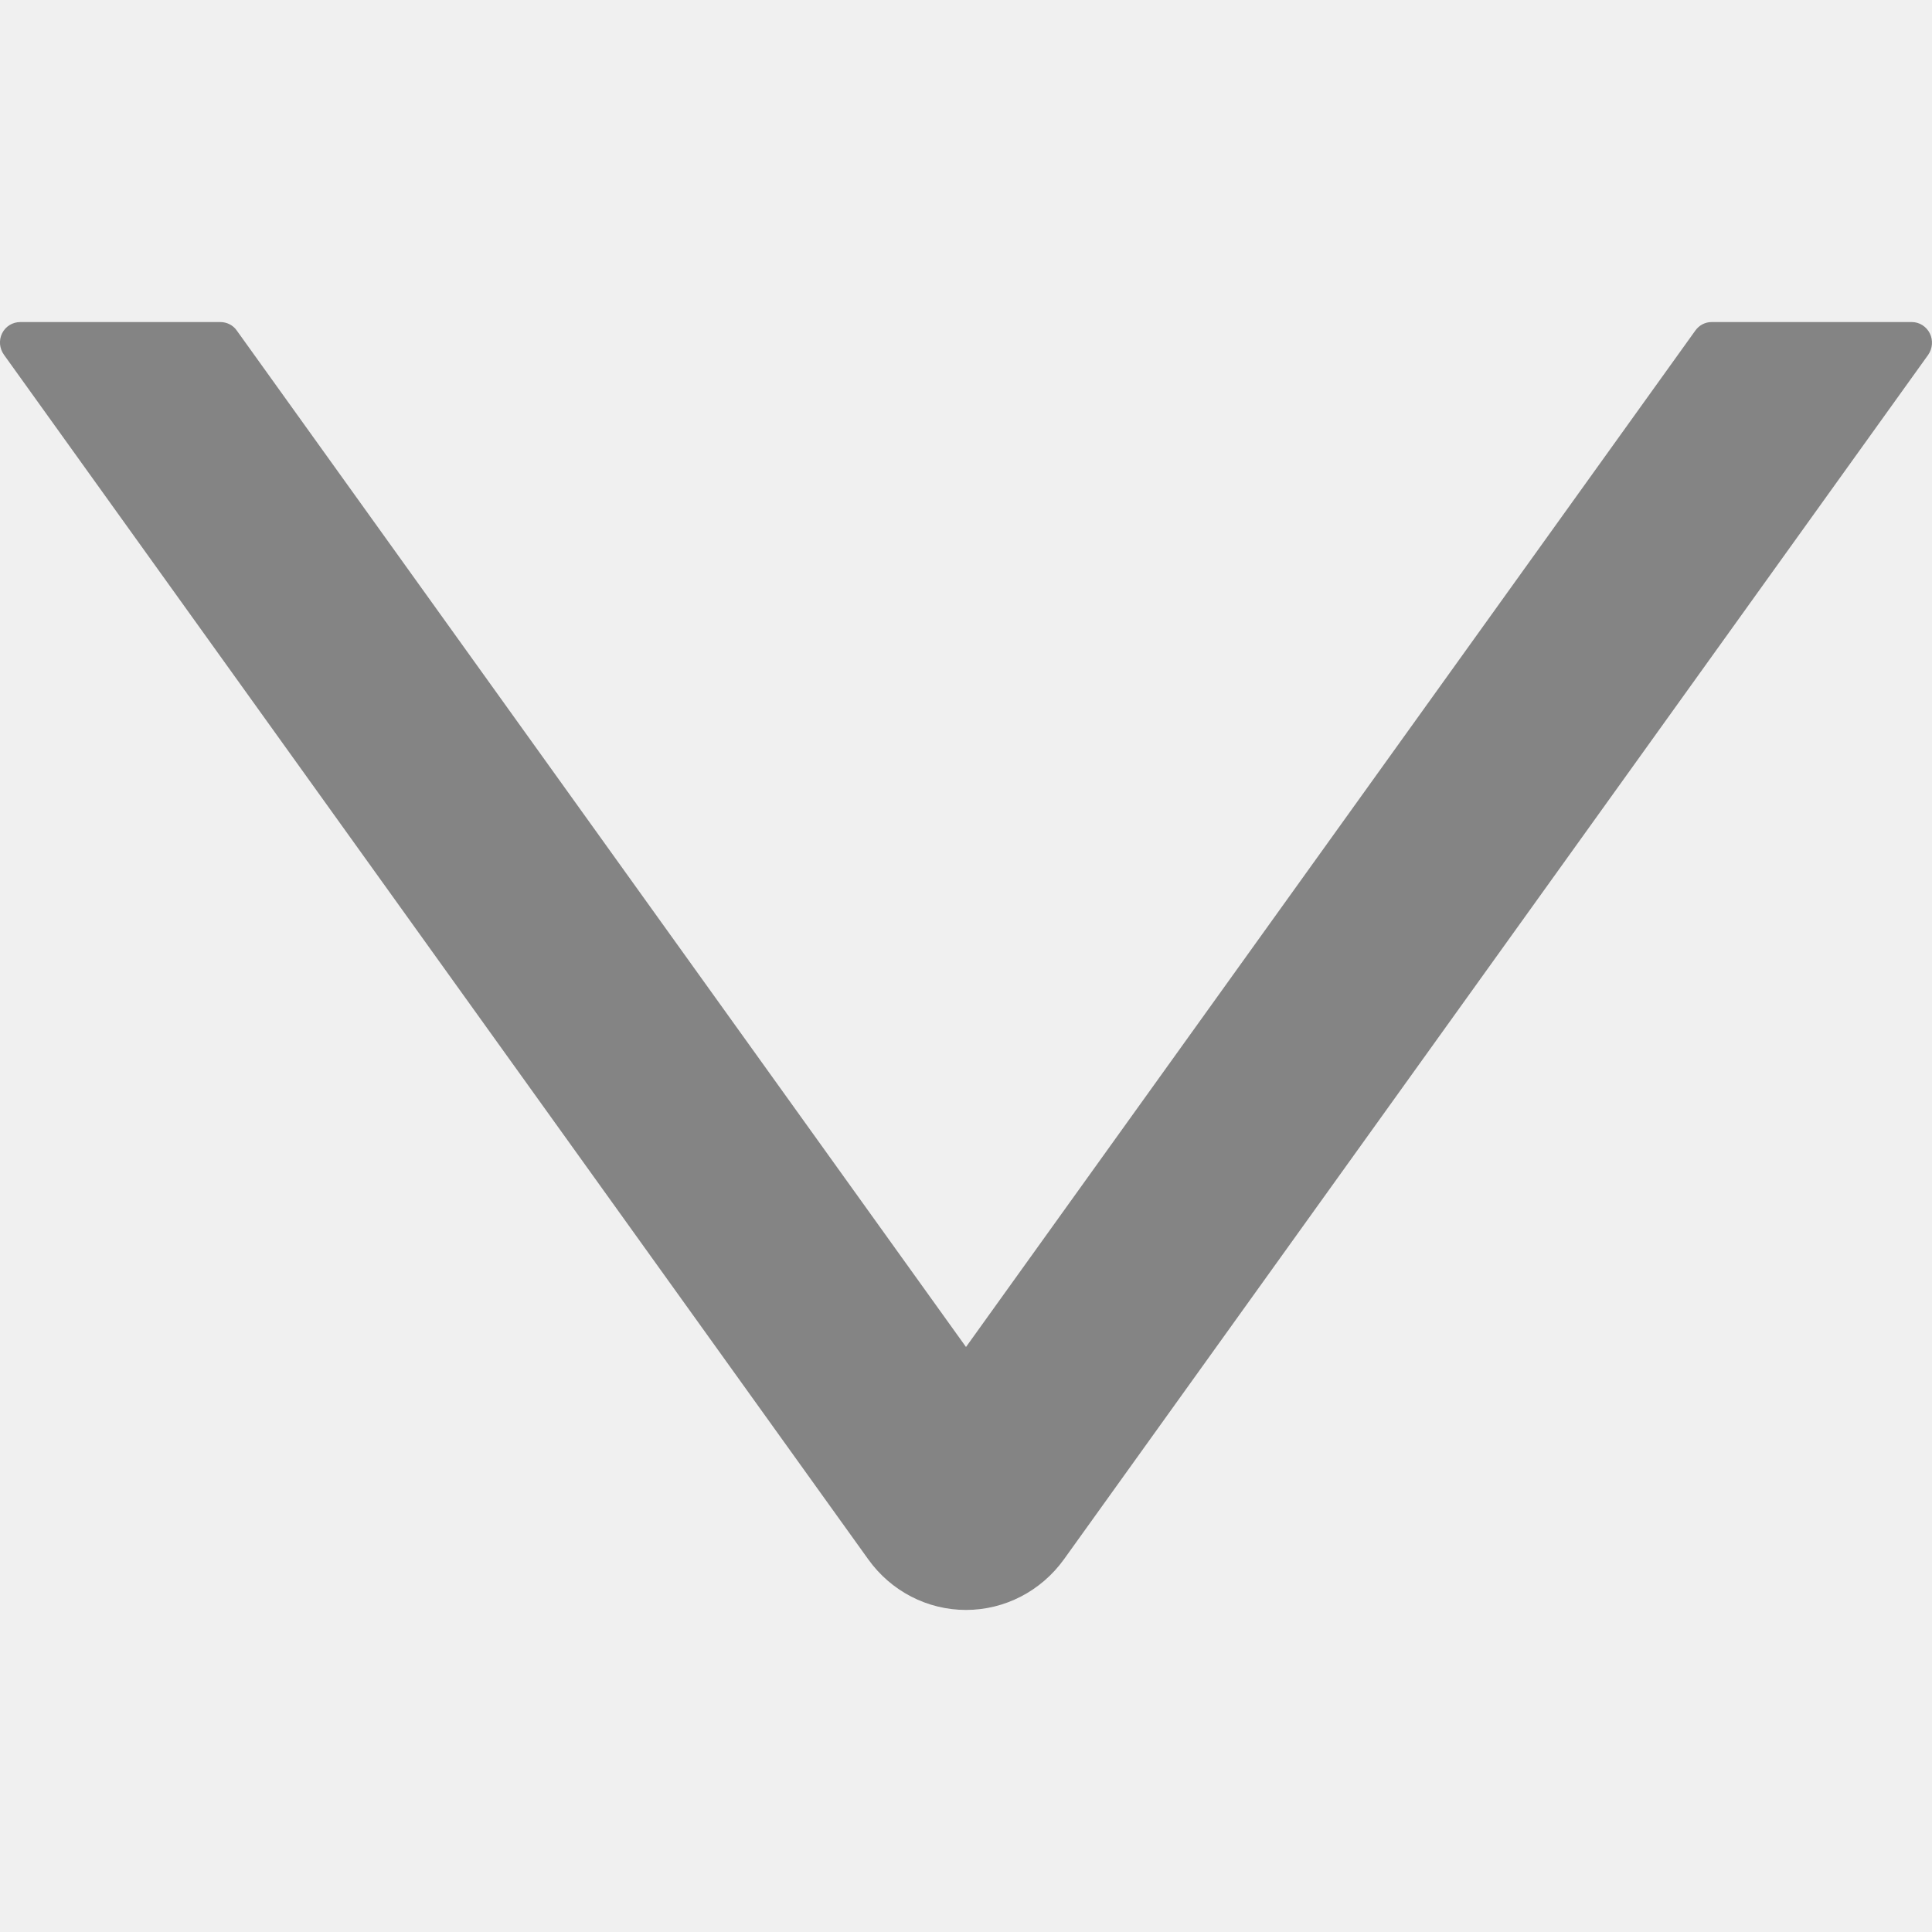
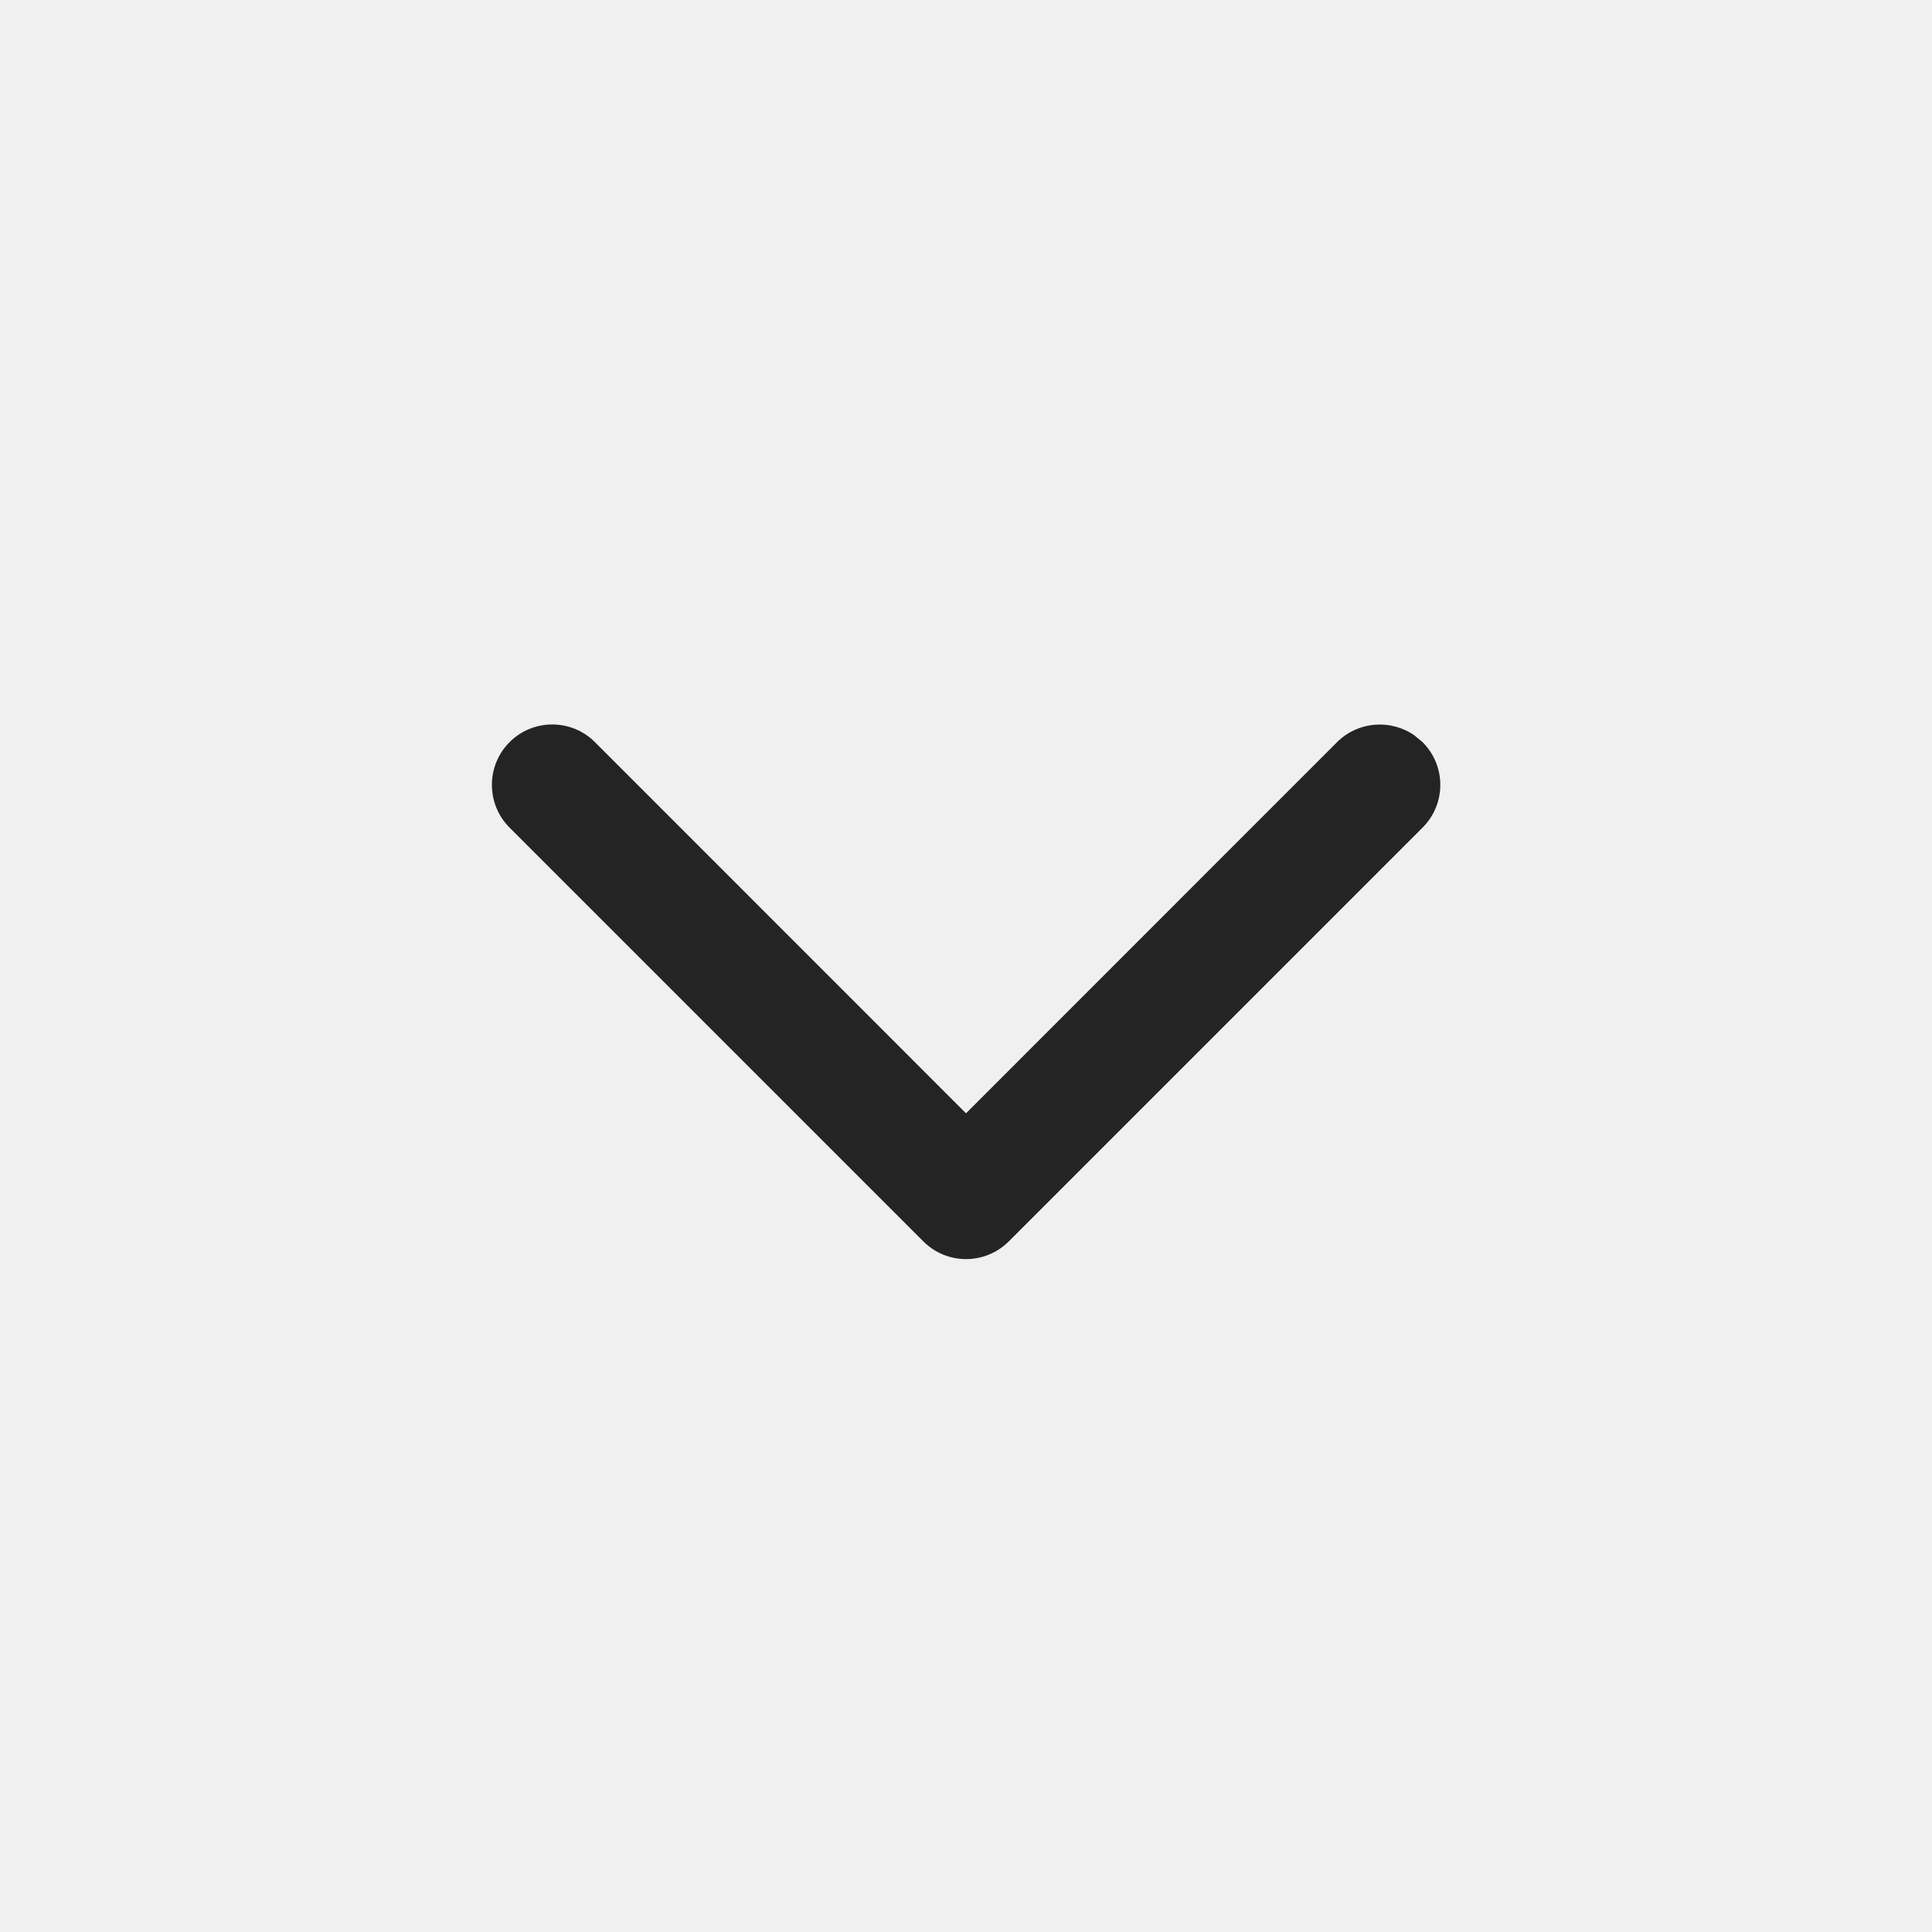
- <svg xmlns="http://www.w3.org/2000/svg" xmlns:xlink="http://www.w3.org/1999/xlink" width="10px" height="10px" viewBox="0 0 10 10" version="1.1">
+ <svg xmlns="http://www.w3.org/2000/svg" xmlns:xlink="http://www.w3.org/1999/xlink" width="16px" height="16px" viewBox="0 0 16 16" version="1.1">
  <defs>
-     <rect id="path-1" x="0" y="0" width="10" height="10" />
+     <polygon id="path-1" points="0 0 16 0 16 16 0 16" />
  </defs>
-   <g id="下拉-收起" stroke="none" stroke-width="1" fill="none" fill-rule="evenodd">
-     <g id="编组-3">
-       <mask id="mask-2" fill="white">
-         <use xlink:href="#path-1" />
-       </mask>
-       <g id="矩形" />
-       <path d="M8.775,1.711 L5,6.972 L1.225,1.71 C1.206,1.683 1.174,1.667 1.141,1.667 L0.105,1.667 C0.065,1.667 0.029,1.689 0.011,1.725 C-0.007,1.761 -0.003,1.804 0.021,1.837 L4.494,8.071 C4.612,8.236 4.8,8.333 5,8.333 C5.2,8.333 5.388,8.236 5.507,8.071 L9.98,1.837 C10.003,1.804 10.006,1.761 9.989,1.726 C9.971,1.69 9.935,1.667 9.896,1.667 L8.859,1.667 C8.826,1.667 8.795,1.683 8.775,1.711 Z" id="路径" fill-opacity="0.45" fill="#000000" fill-rule="nonzero" mask="url(#mask-2)" />
+   <g id="页面-1" stroke="none" stroke-width="1" fill="none" fill-rule="evenodd">
+     <g id="画板备份" transform="translate(-65, -52)">
+       <g id="16/下" transform="translate(65, 52)">
+         <mask id="mask-2" fill="white">
+           <use xlink:href="#path-1" />
+         </mask>
+         <use id="矩形" fill-opacity="0" fill="#FFFFFF" fill-rule="nonzero" xlink:href="#path-1" />
+         <path d="M11.781,6.854 C11.781,6.854 8.354,10.281 8.354,10.281 C8.158,10.476 7.842,10.476 7.647,10.281 C7.647,10.281 4.22,6.854 4.22,6.854 C4.025,6.658 4.025,6.342 4.22,6.146 C4.415,5.951 4.732,5.951 4.927,6.146 C4.927,6.146 8,9.22 8,9.22 C8,9.22 11.073,6.146 11.073,6.146 C11.247,5.973 11.517,5.954 11.712,6.089 C11.712,6.089 11.781,6.146 11.781,6.146 C11.977,6.342 11.977,6.658 11.781,6.854 C11.781,6.854 11.781,6.854 11.781,6.854 Z" id="路径" fill-opacity="0.85" fill="#000000" fill-rule="nonzero" mask="url(#mask-2)" />
+       </g>
    </g>
  </g>
</svg>
